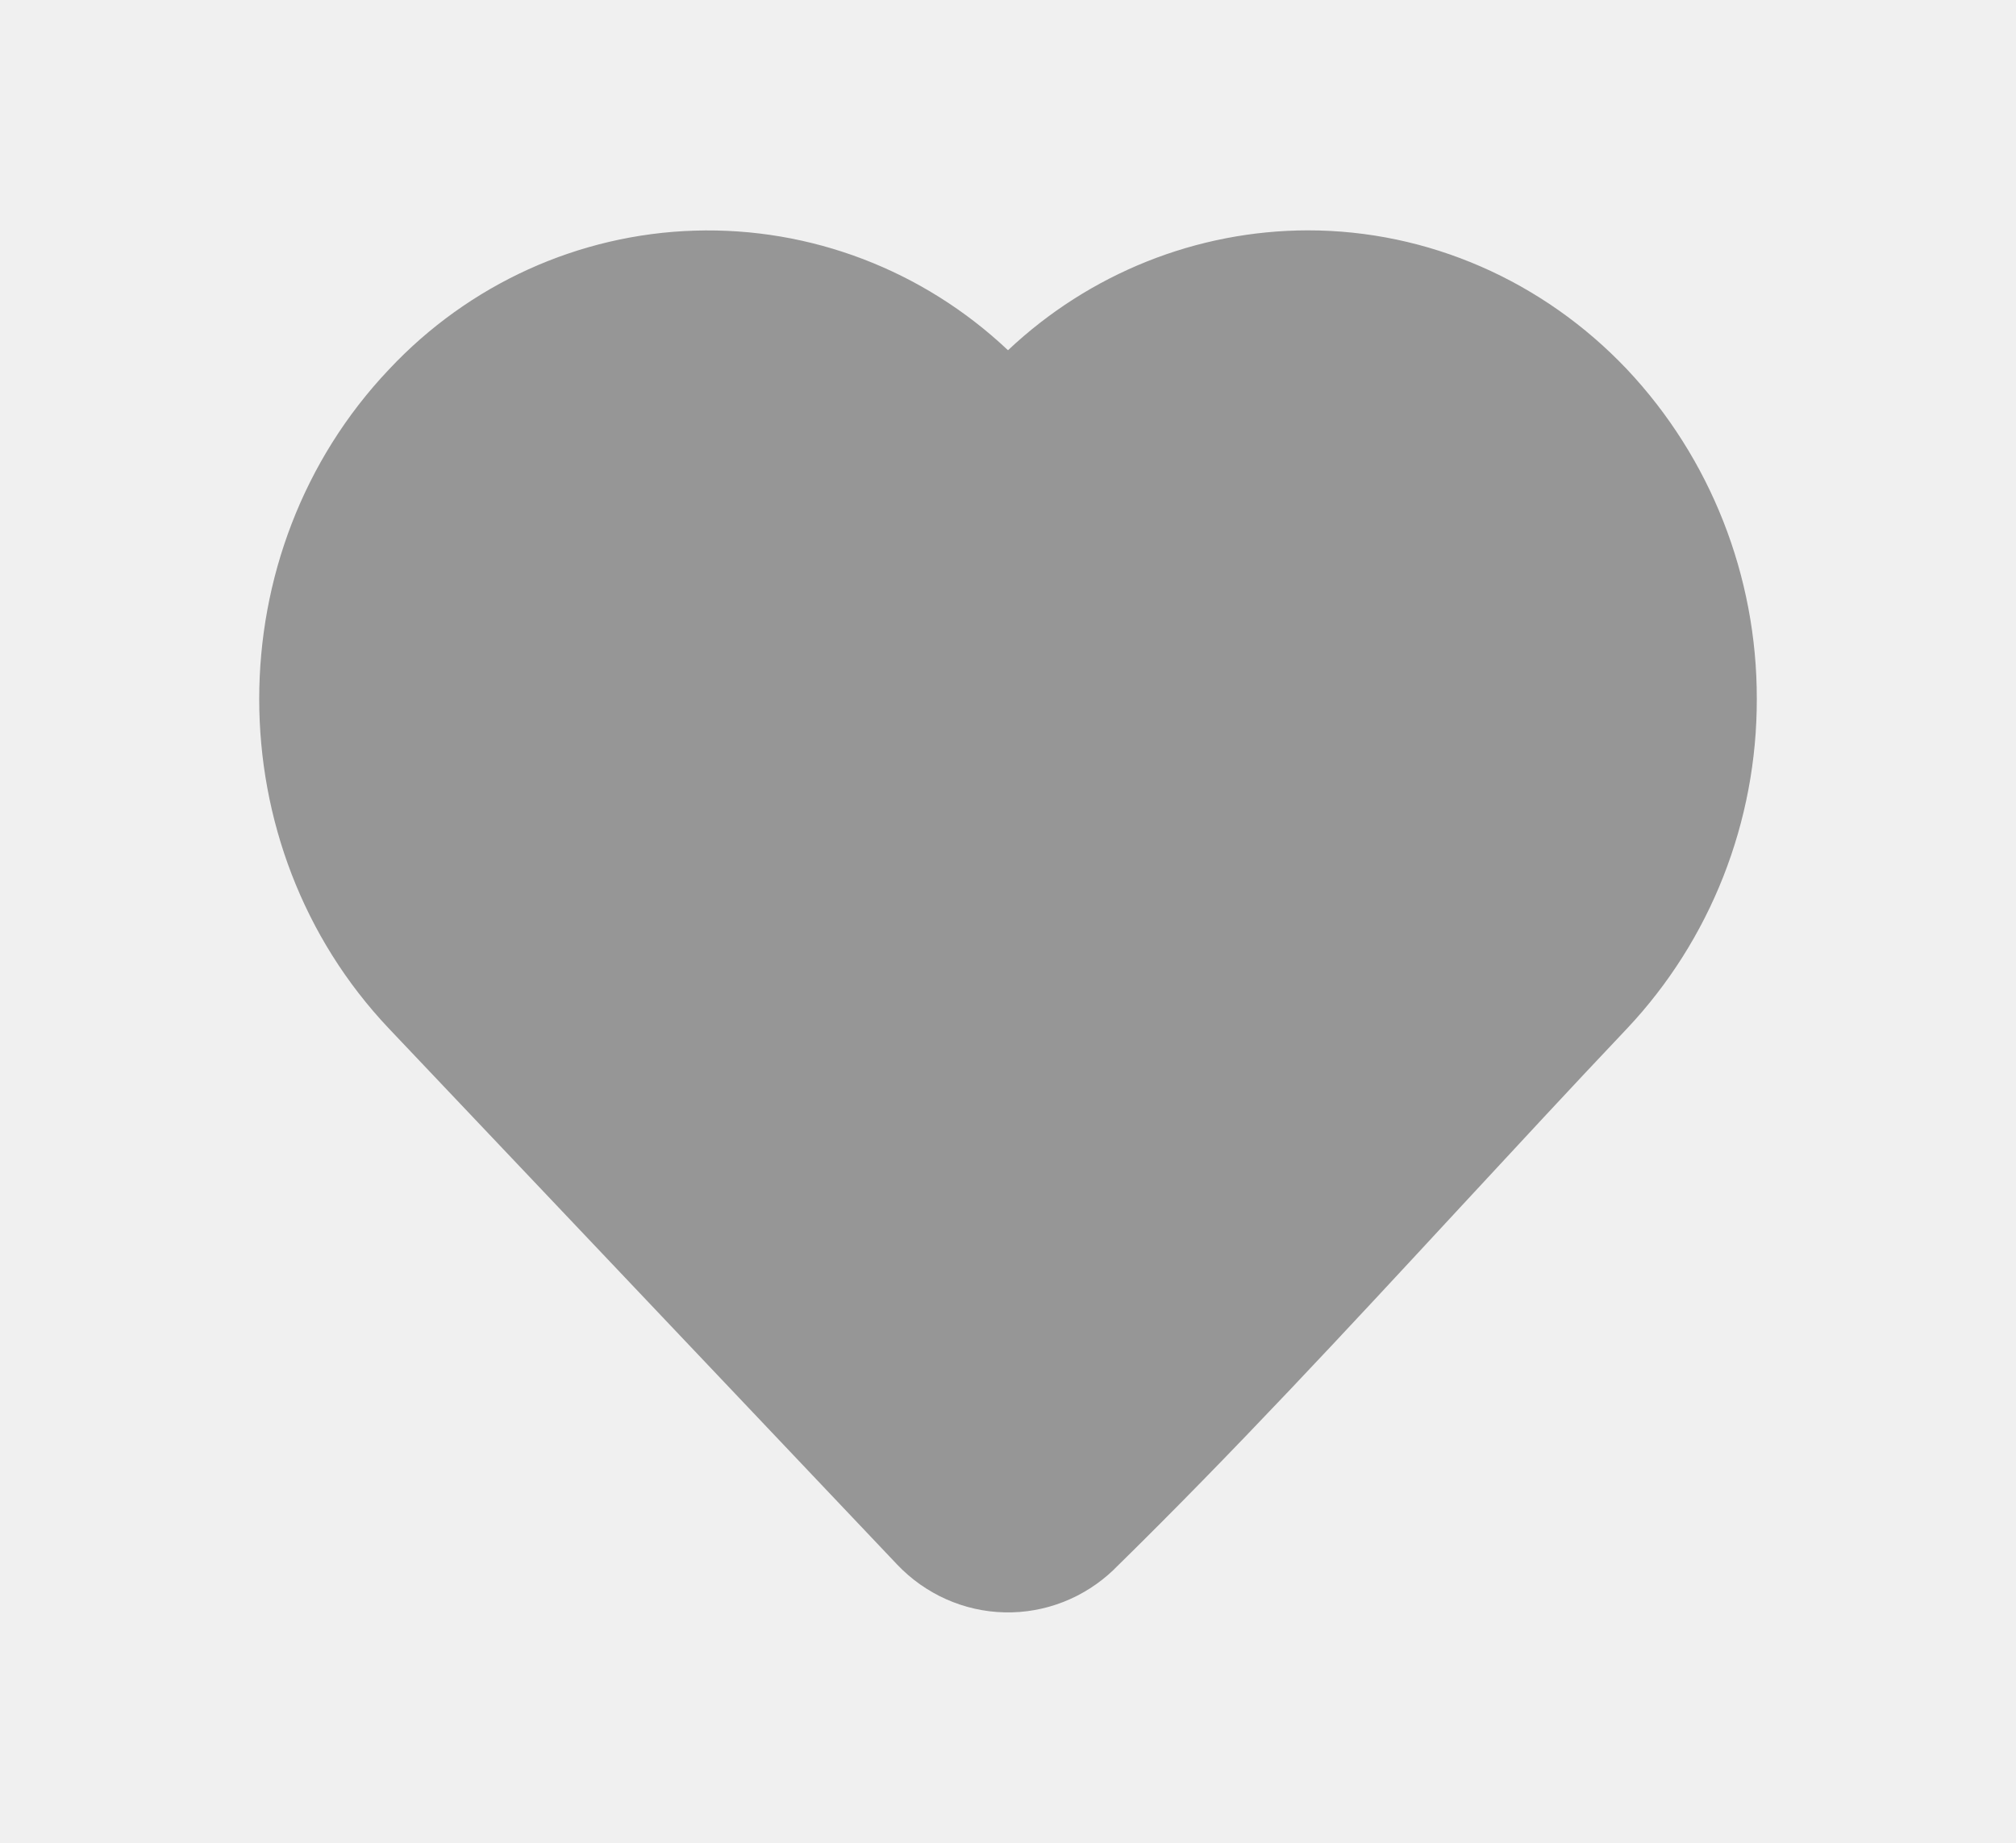
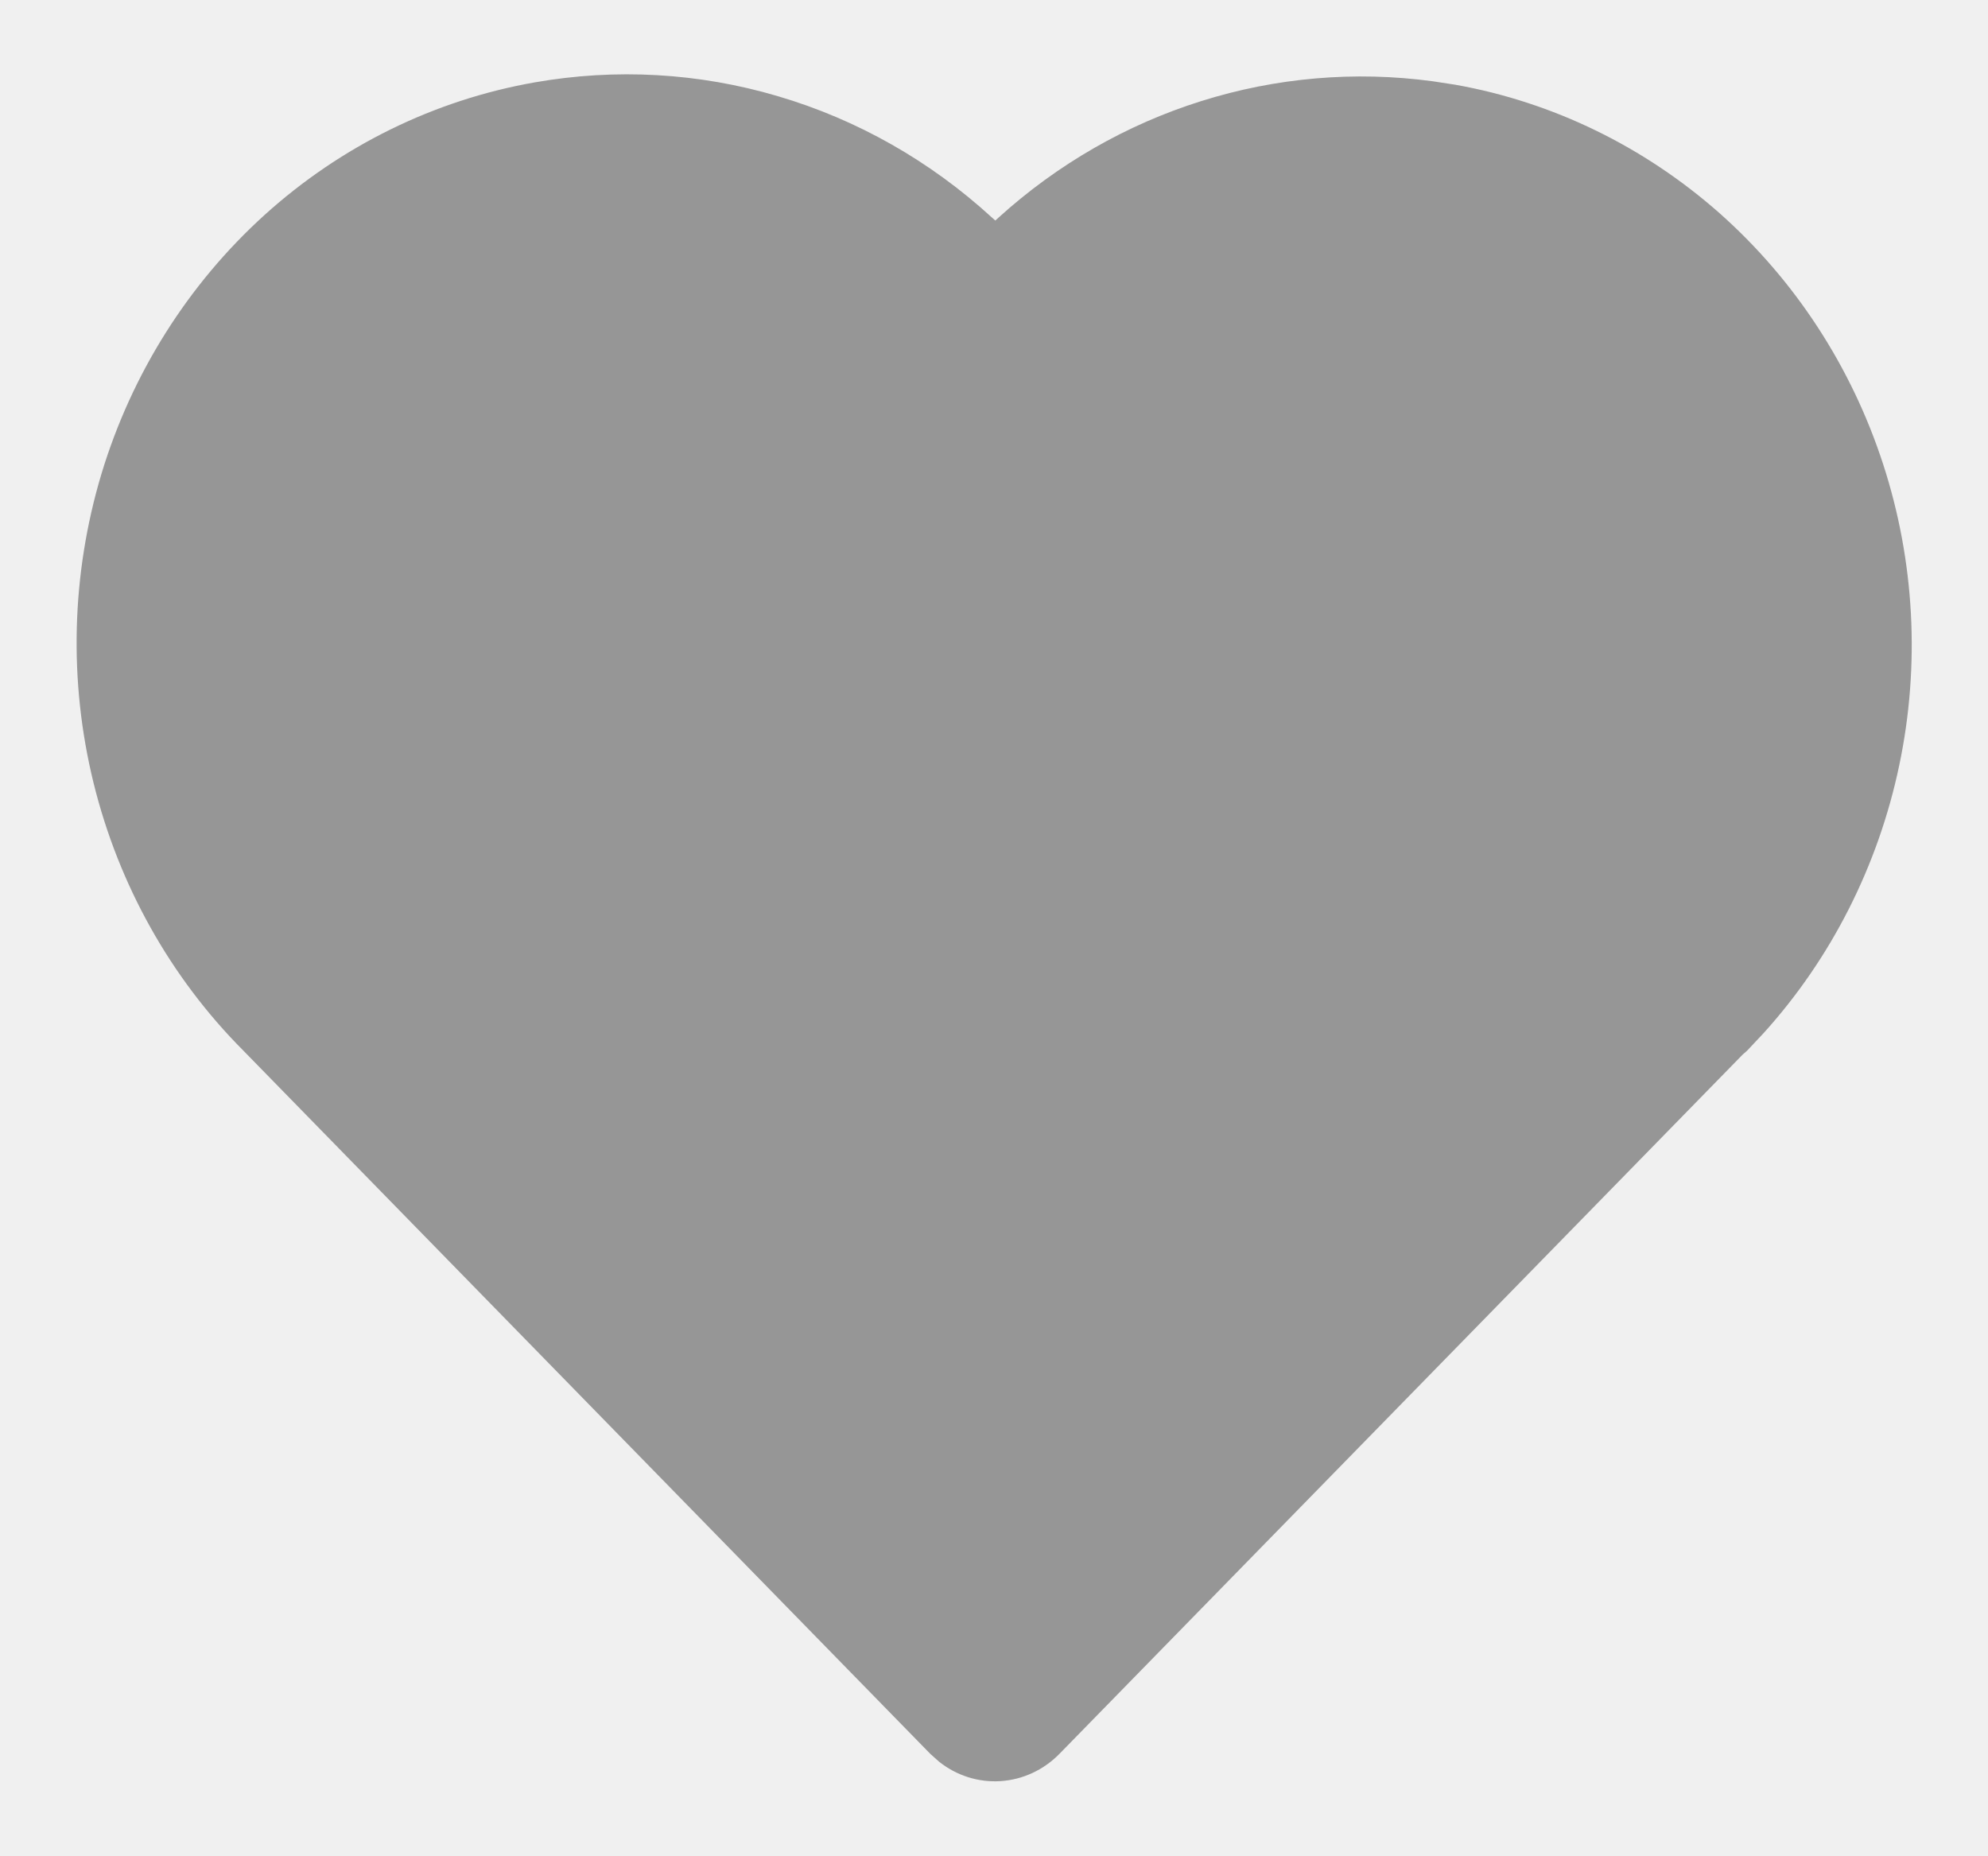
- <svg xmlns="http://www.w3.org/2000/svg" width="35" height="32" viewBox="0 0 35 32" fill="none">
-   <path fill-rule="evenodd" clip-rule="evenodd" d="M17.5 6.082C18.916 4.747 20.775 4.003 22.706 4C24.793 4 26.786 4.874 28.245 6.412C29.696 7.952 30.504 10.004 30.5 12.138C30.504 14.271 29.696 16.324 28.245 17.863C27.282 18.879 26.321 19.919 25.354 20.962C23.39 23.084 21.406 25.229 19.344 27.249L19.34 27.254C18.828 27.747 18.146 28.015 17.441 27.999C16.736 27.983 16.066 27.685 15.576 27.169L6.754 17.863C3.749 14.692 3.749 9.584 6.754 6.414C8.143 4.932 10.049 4.067 12.06 4.005C14.071 3.943 16.025 4.689 17.5 6.082Z" fill="#111111" fill-opacity="0.4" />
+ <svg xmlns="http://www.w3.org/2000/svg" width="15" height="14" viewBox="0 0 15 14" fill="none">
+   <g clip-path="url(#clip0_766_968)">
+     <path d="M4.032 0.622C4.645 0.514 5.273 0.549 5.87 0.726C6.468 0.902 7.019 1.215 7.484 1.641L7.51 1.664L7.533 1.643C7.977 1.24 8.499 0.94 9.063 0.763C9.628 0.585 10.223 0.534 10.809 0.613L10.979 0.639C11.717 0.77 12.406 1.106 12.975 1.609C13.543 2.113 13.969 2.766 14.208 3.5C14.447 4.233 14.489 5.02 14.33 5.776C14.171 6.532 13.818 7.23 13.307 7.795L13.182 7.928L13.149 7.957L7.993 13.234C7.874 13.355 7.717 13.428 7.55 13.439C7.383 13.45 7.218 13.398 7.085 13.292L7.02 13.234L1.835 7.926C1.285 7.374 0.895 6.675 0.706 5.908C0.517 5.14 0.538 4.334 0.765 3.577C0.993 2.821 1.419 2.145 1.995 1.623C2.572 1.101 3.277 0.755 4.032 0.622Z" fill="#111111" fill-opacity="0.4" />
+   </g>
+   <defs>
+     <clipPath id="clip0_766_968">
+       <rect width="15" height="14" fill="white" />
+     </clipPath>
+   </defs>
</svg>
